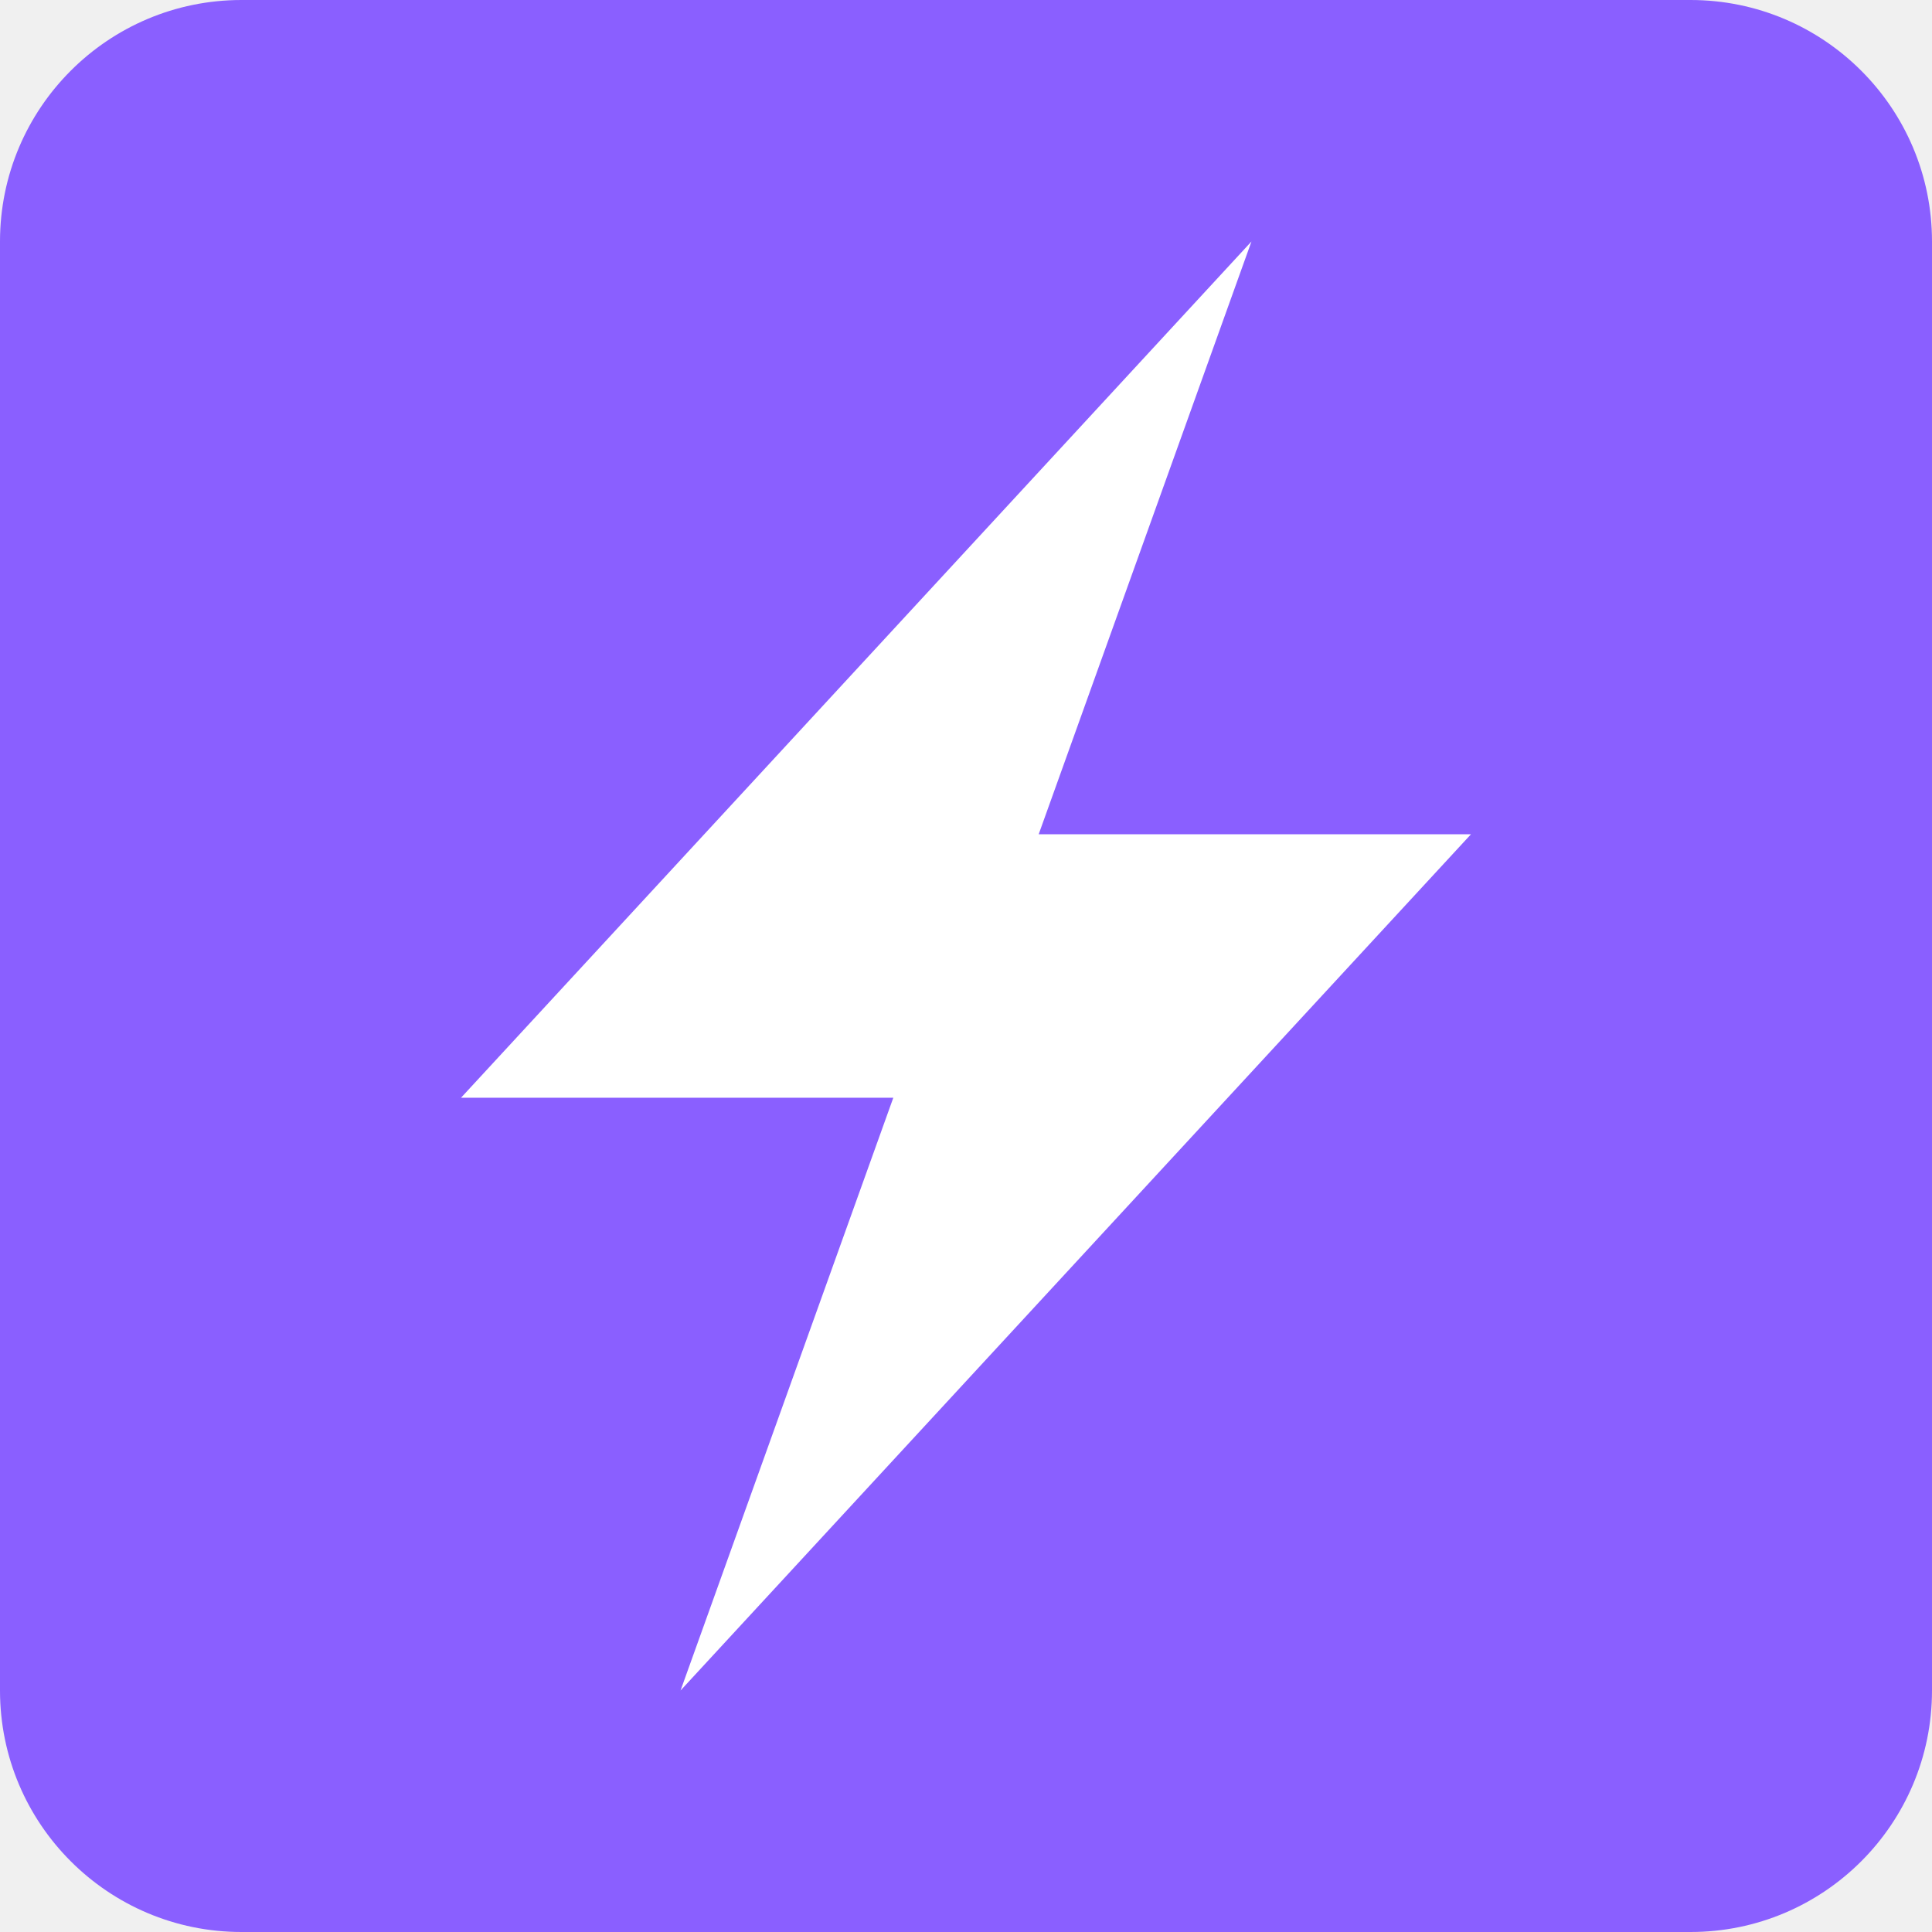
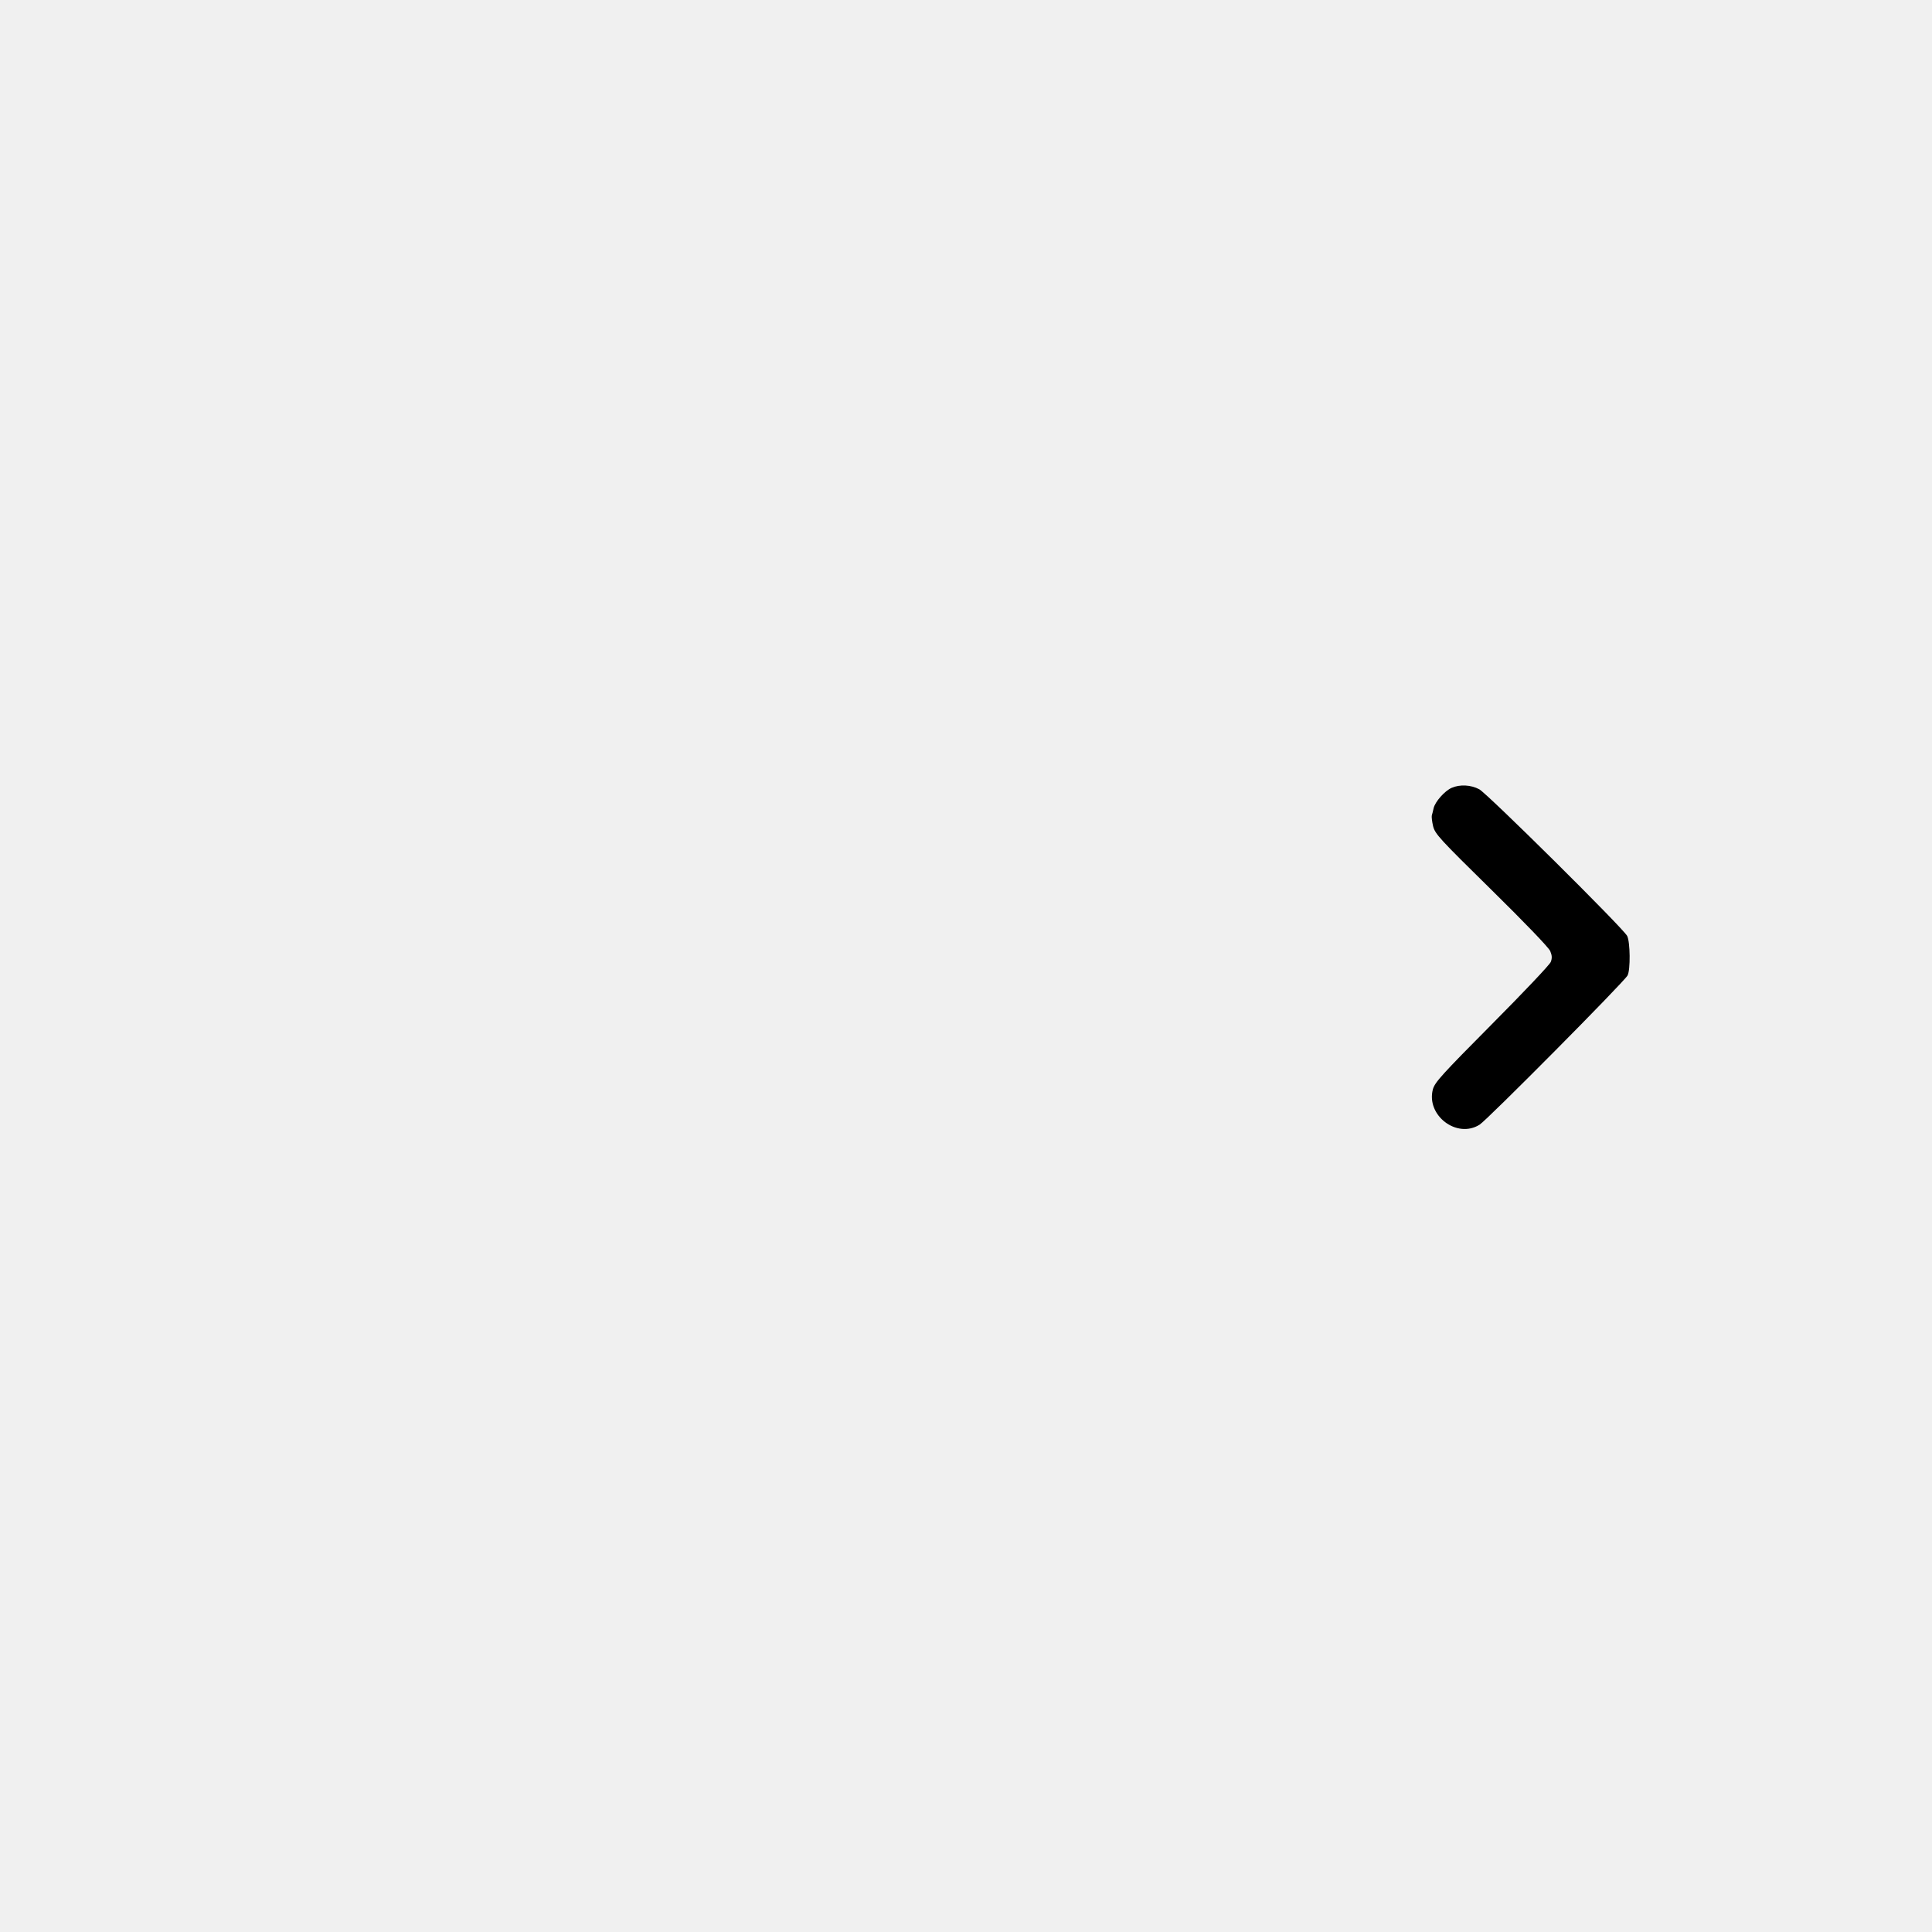
- <svg xmlns="http://www.w3.org/2000/svg" viewBox="0 0 16 16" width="16" height="16">
-   <rect width="16" height="16" rx="2" fill="#8A5FFF" />
-   <path d="M7.398 9.091h-3.58L10.364 2 8.602 6.909h3.58L5.636 14l1.762-4.909Z" fill="#fff" />
+ <svg xmlns="http://www.w3.org/2000/svg" version="1.0" width="1080pt" height="1080pt" viewBox="0 0 1080 1080" preserveAspectRatio="xMidYMid meet">
+   <g transform="translate(0,1080) scale(0.1,-0.1)" fill="#000000" stroke="none">
+     <path d="M8115 6396 c-39 -17 -93 -78 -101 -114 -3 -15 -8 -33 -10 -40 -2 -7 1 -34 7 -60 11 -44 35 -70 327 -357 182 -179 321 -323 328 -342 10 -24 11 -39 3 -60 -5 -15 -153 -171 -329 -348 -280 -282 -319 -325 -330 -364 -39 -146 134 -278 261 -198 41 25 810 800 827 834 17 31 15 188 -2 221 -23 44 -781 795 -827 820 -47 25 -108 28 -154 8z" />
+   </g>
</svg>
